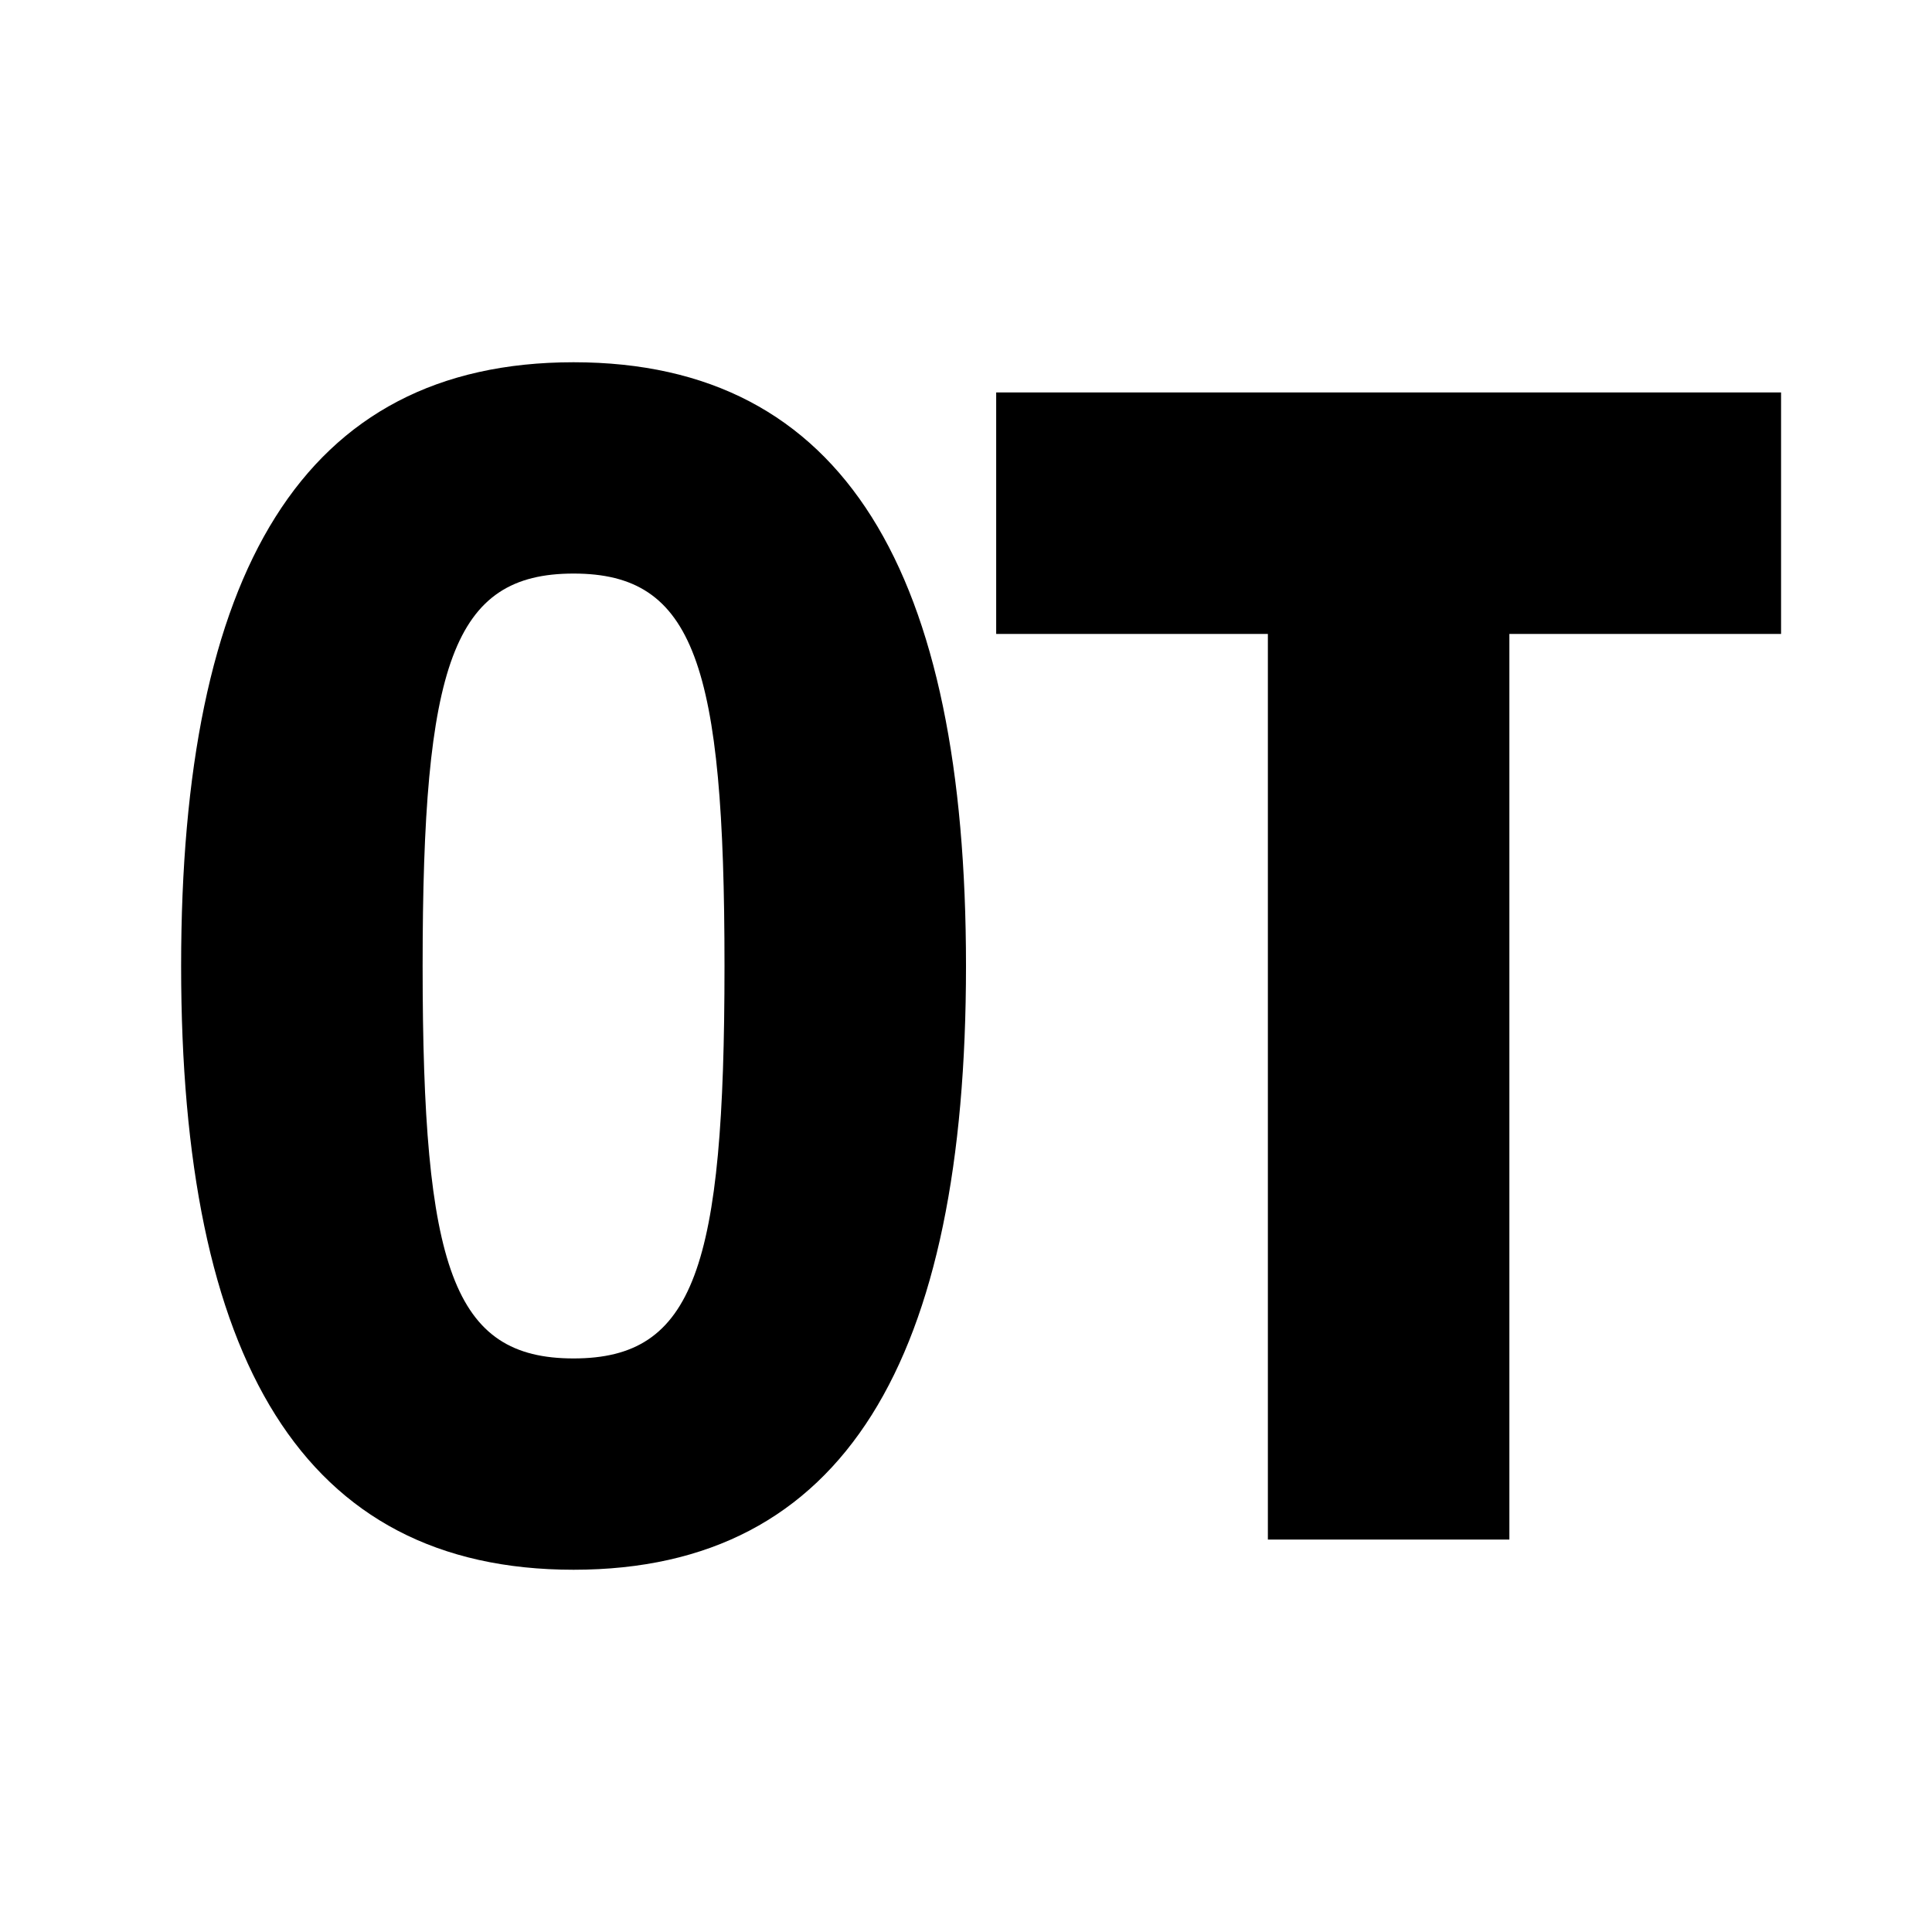
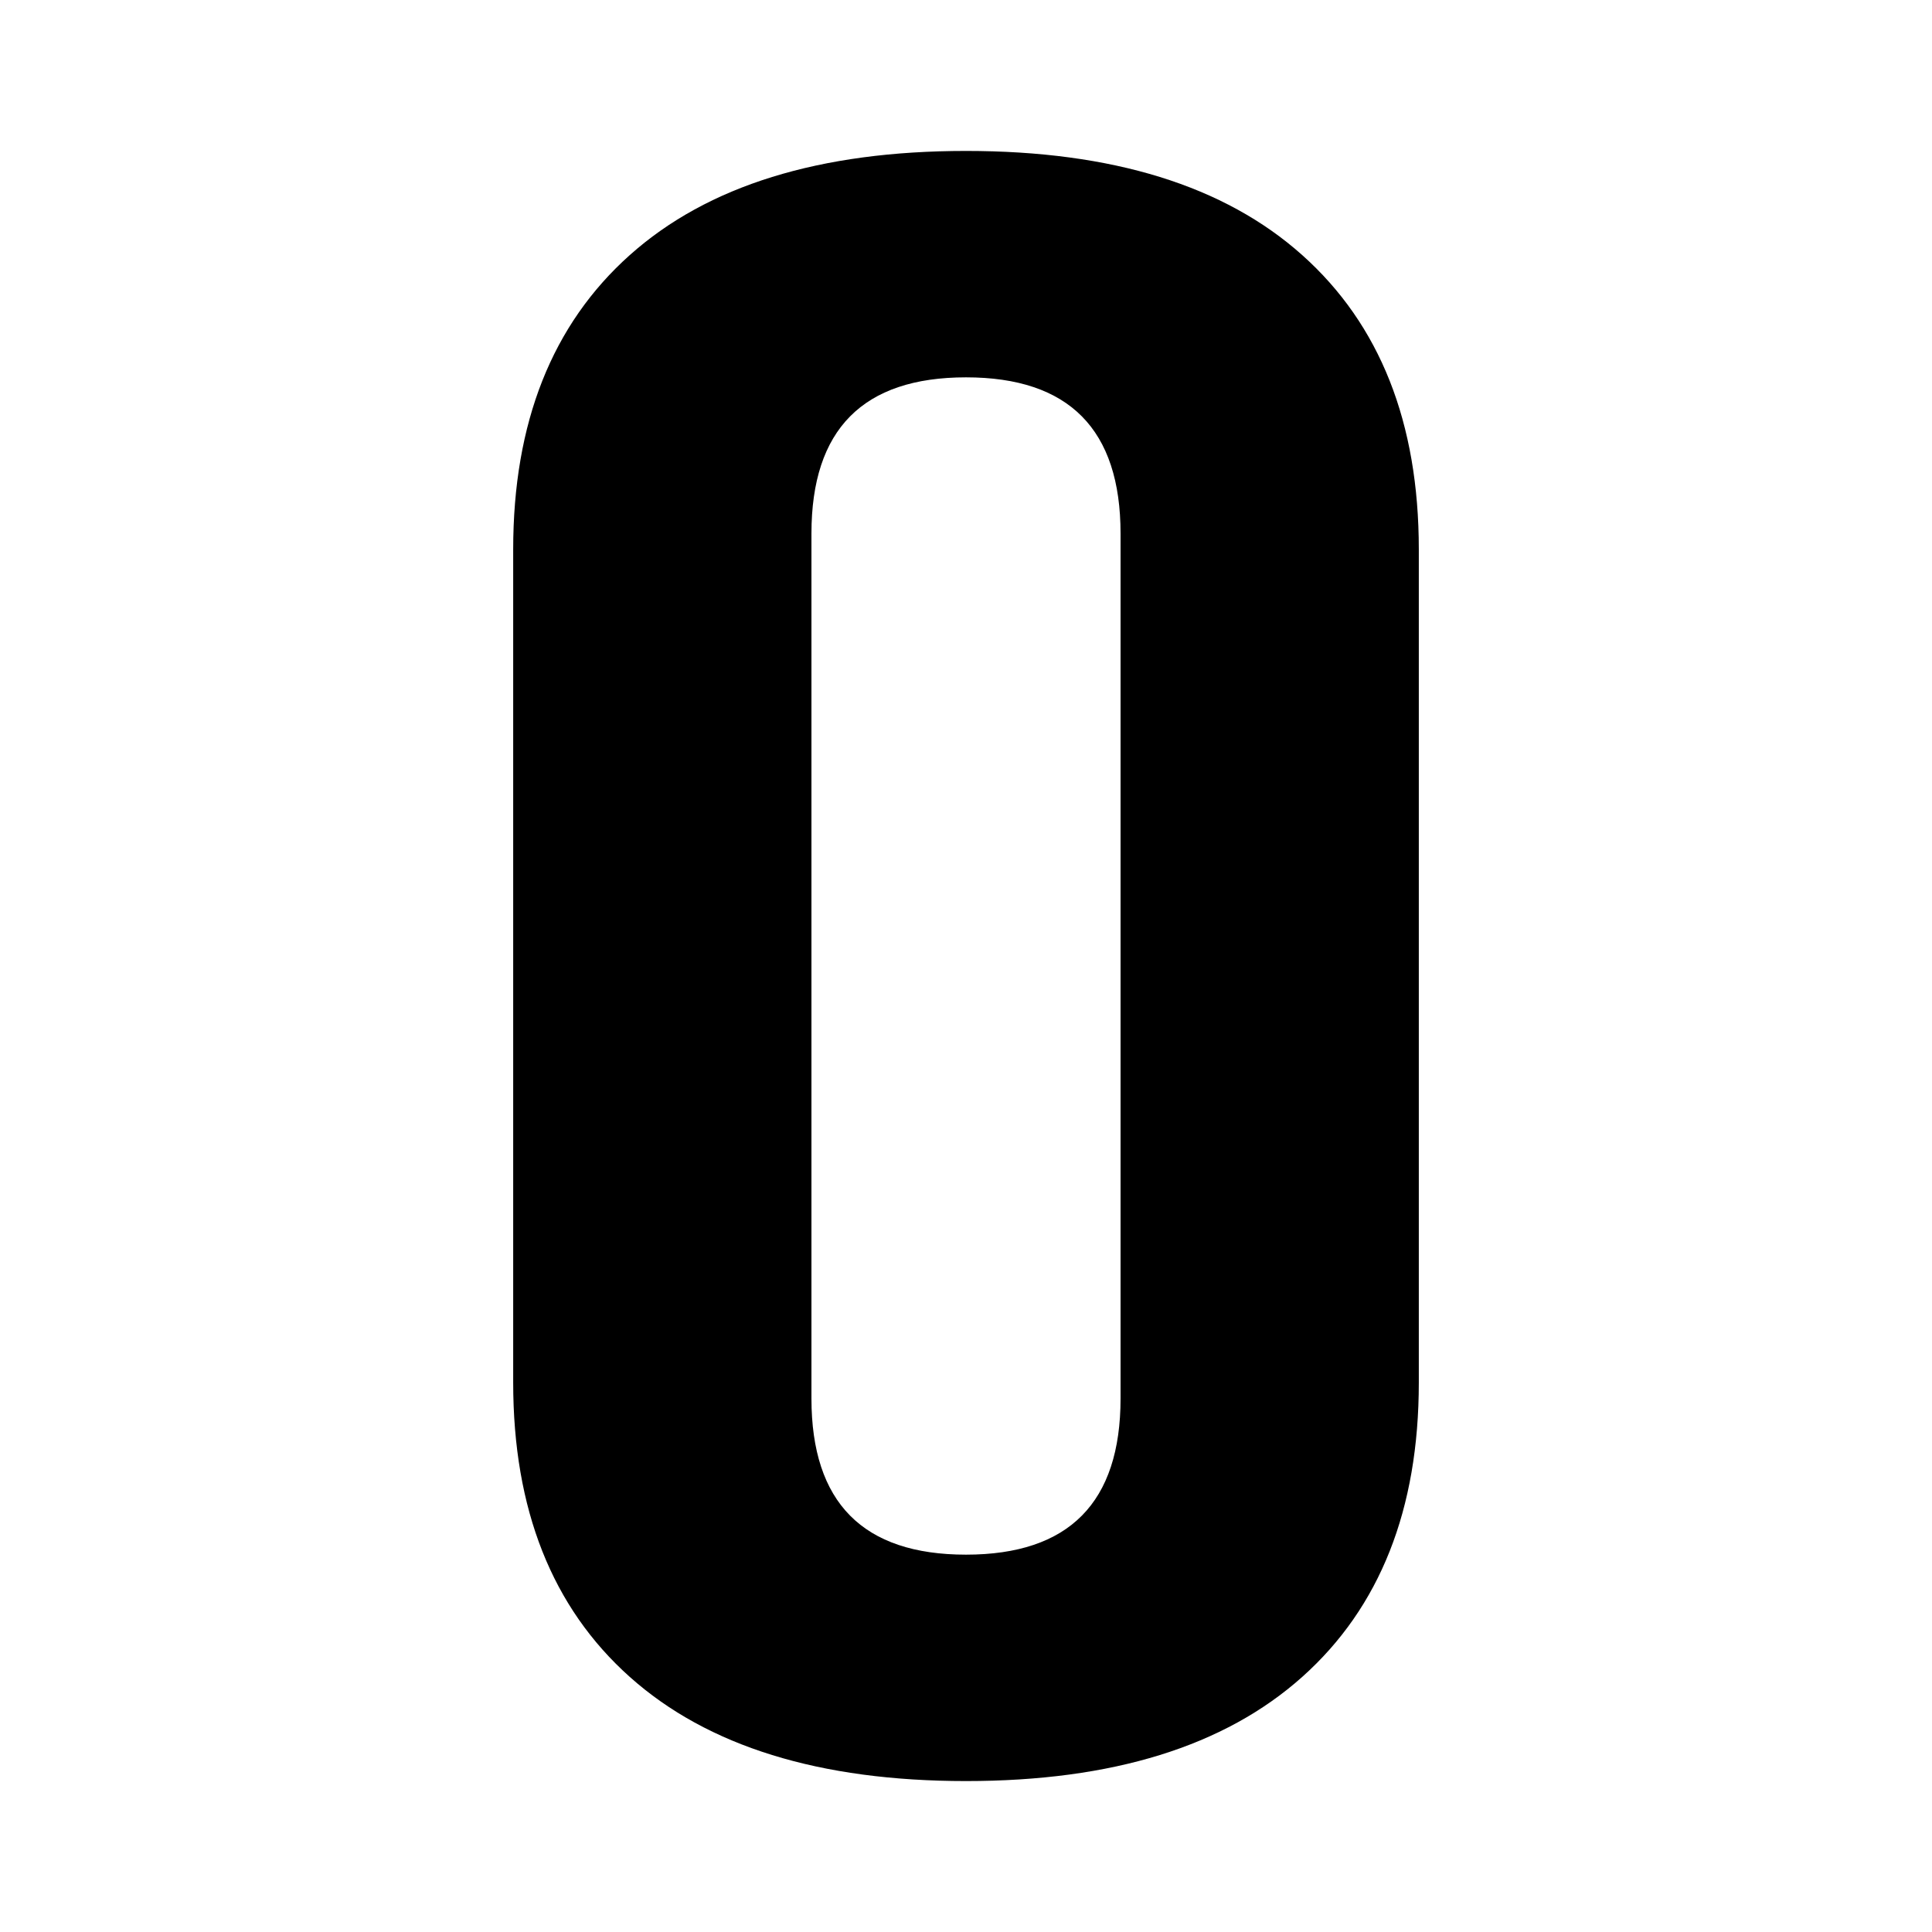
- <svg xmlns="http://www.w3.org/2000/svg" viewBox="0 0 64 64">
-   <g>
-     <path fill-rule="evenodd" d="M6 32c0-13 4-20 13-20s13 7 13 20-4 20-13 20S6 45 6 32m8 0c0 10 1 13 5 13s5-3 5-13-1-13-5-13-5 3-5 13" />
-     <path d="M33 13h26v8h-9v30h-8V21h-9z" />
-   </g>
+ <svg xmlns="http://www.w3.org/2000/svg" width="64" height="64" viewBox="0 0 64 64">
+   <path fill="#000000" transform="translate(14.03593 58.25) scale(0.08982036 -0.075)" d="M33 166V534Q33 618 76.0 664.0Q119 710 200 710Q281 710 324.0 664.0Q367 618 367 534V166Q367 82 324.0 36.0Q281 -10 200 -10Q119 -10 76.0 36.0Q33 82 33 166ZM257 159V541Q257 610 200 610Q143 610 143 541V159Q143 90 200 90Q257 90 257 159Z" />
</svg>
